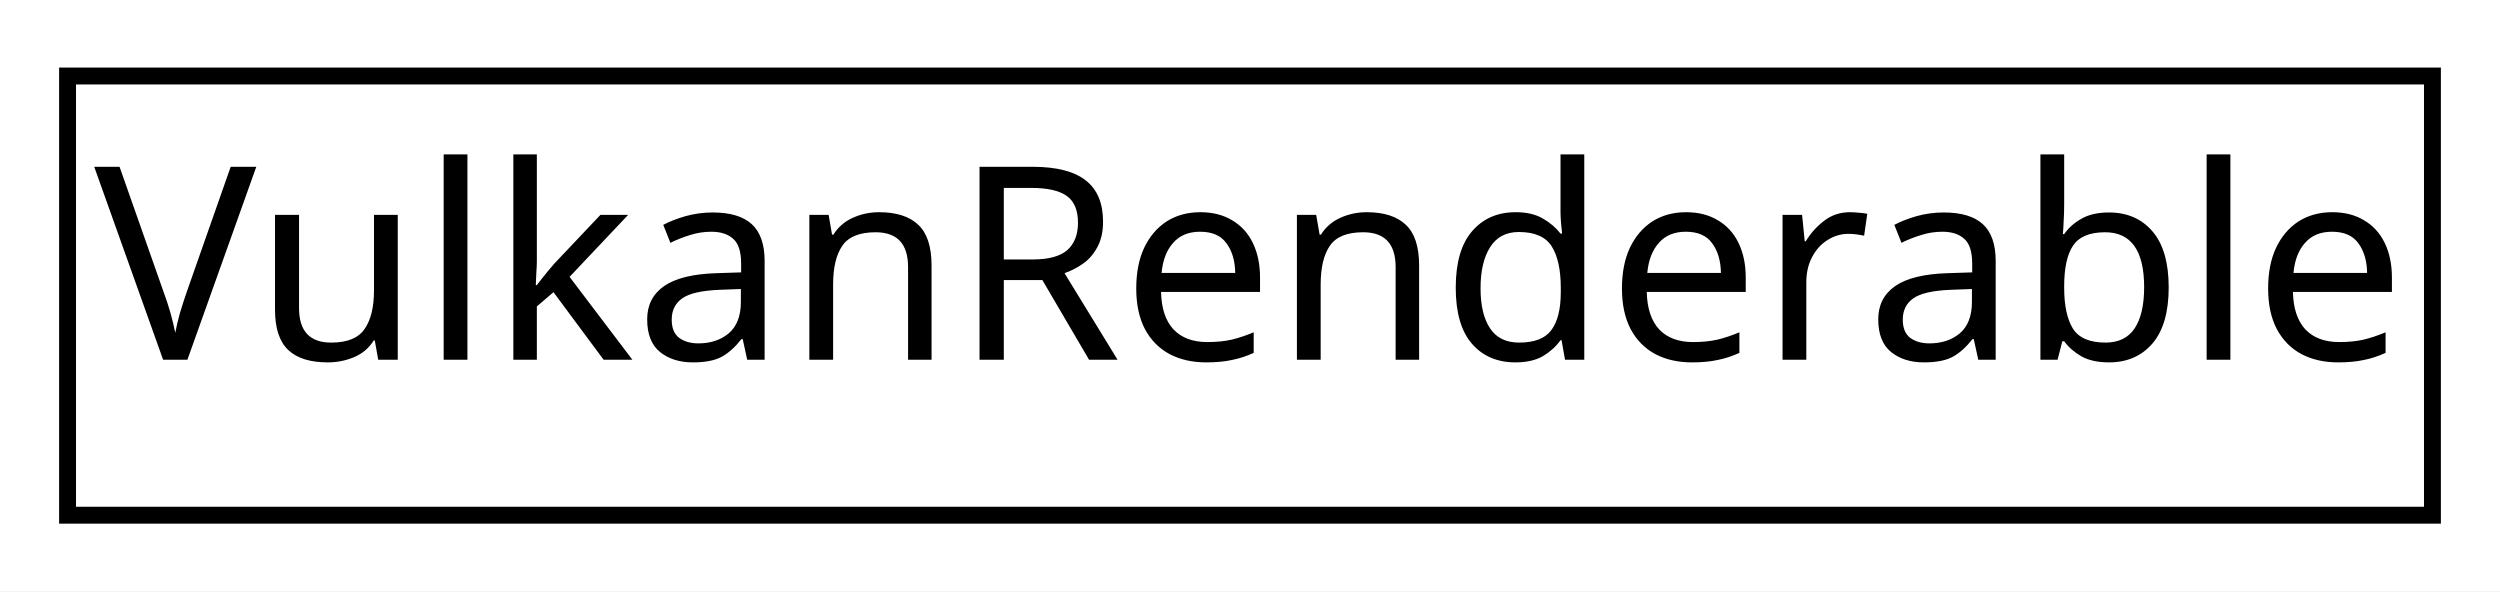
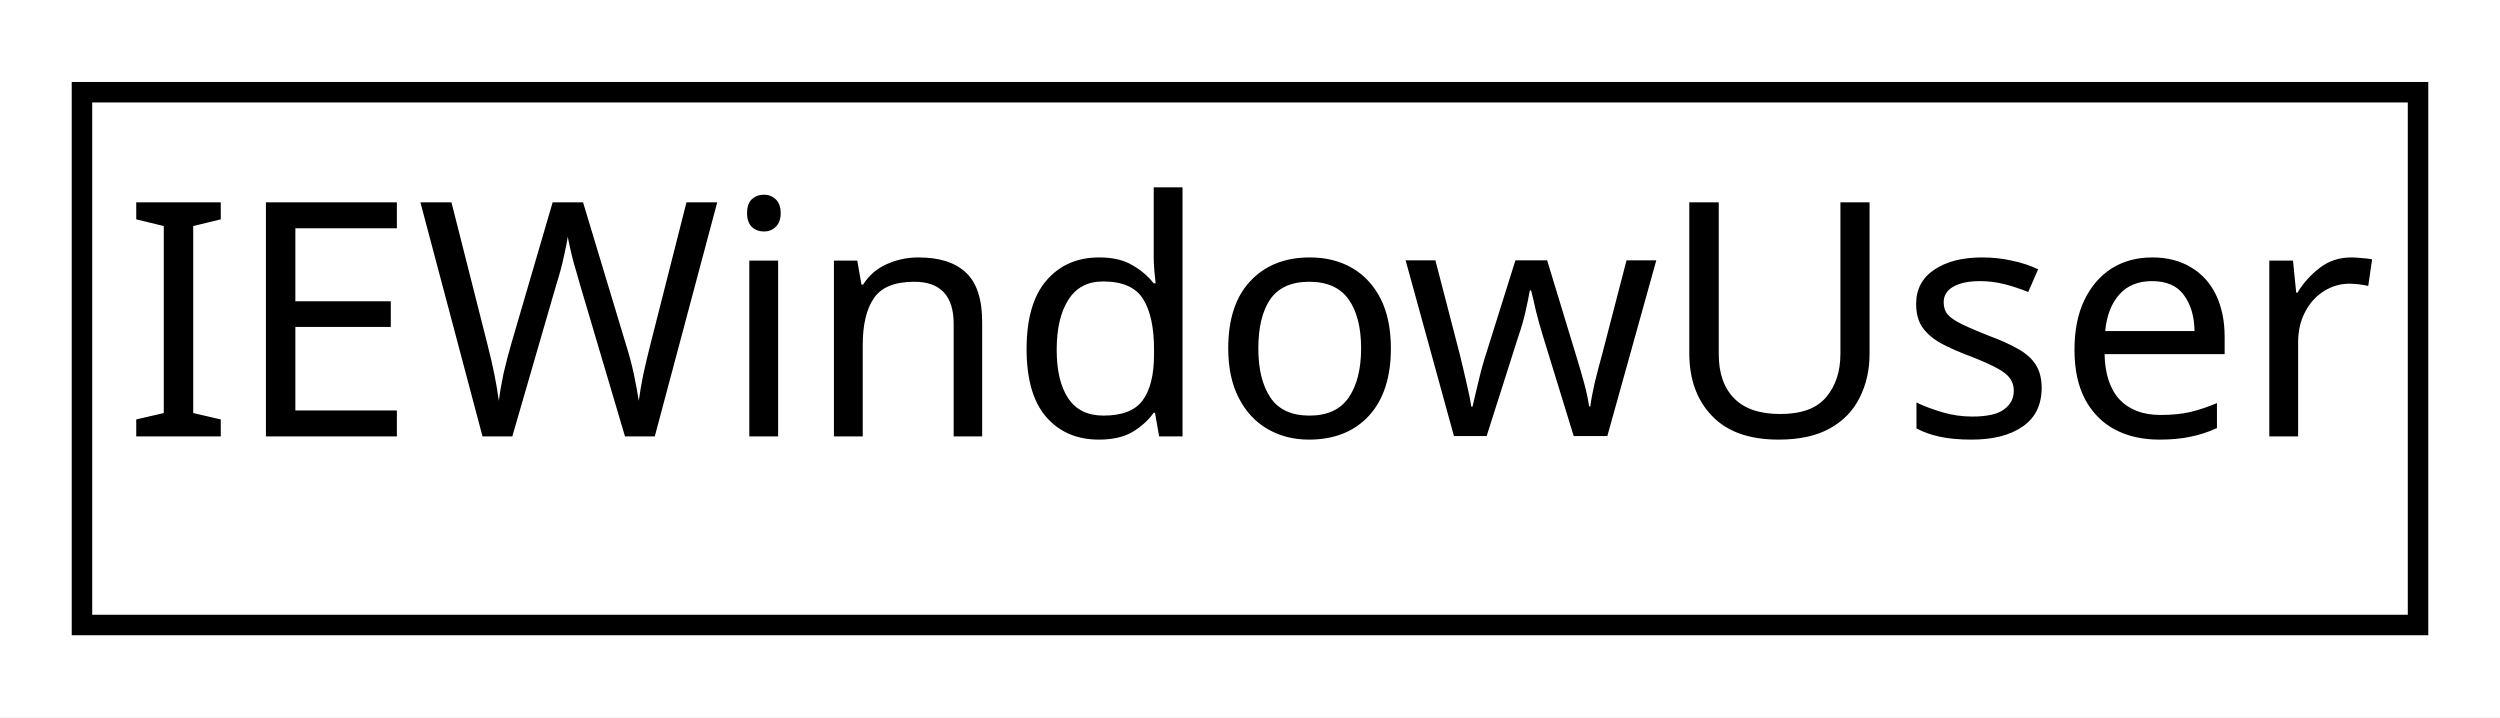
- <svg xmlns="http://www.w3.org/2000/svg" xmlns:xlink="http://www.w3.org/1999/xlink" width="148pt" height="35pt" viewBox="0.00 0.00 148.00 35.00">
+ <svg xmlns="http://www.w3.org/2000/svg" xmlns:xlink="http://www.w3.org/1999/xlink" width="122pt" height="35pt" viewBox="0.00 0.00 122.00 35.00">
  <g id="graph0" class="graph" transform="scale(1 1) rotate(0) translate(4 31)">
-     <polygon fill="white" stroke="transparent" points="-4,4 -4,-31 144,-31 144,4 -4,4" />
+     <polygon fill="white" stroke="transparent" points="-4,4 -4,-31 118,-31 118,4 -4,4" />
    <g id="node1" class="node">
      <g id="a_node1">
-         <a xlink:href="class_vulkan_renderable.html" target="_top" xlink:title=" ">
-           <polygon fill="white" stroke="black" points="0,-0.5 0,-26.5 140,-26.5 140,-0.5 0,-0.5" />
-           <text text-anchor="middle" x="70" y="-9.7" font-family="Source Sans Pro" font-size="16.00">VulkanRenderable</text>
+         <a xlink:href="class_i_e_window_user.html" target="_top" xlink:title="Used to store pointers to various parts of the engine that need to be accessed through the window.">
+           <polygon fill="white" stroke="black" points="0,-0.5 0,-26.5 114,-26.5 114,-0.5 0,-0.5" />
+           <text text-anchor="middle" x="57" y="-9.7" font-family="Source Sans Pro" font-size="16.00">IEWindowUser</text>
        </a>
      </g>
    </g>
  </g>
</svg>
